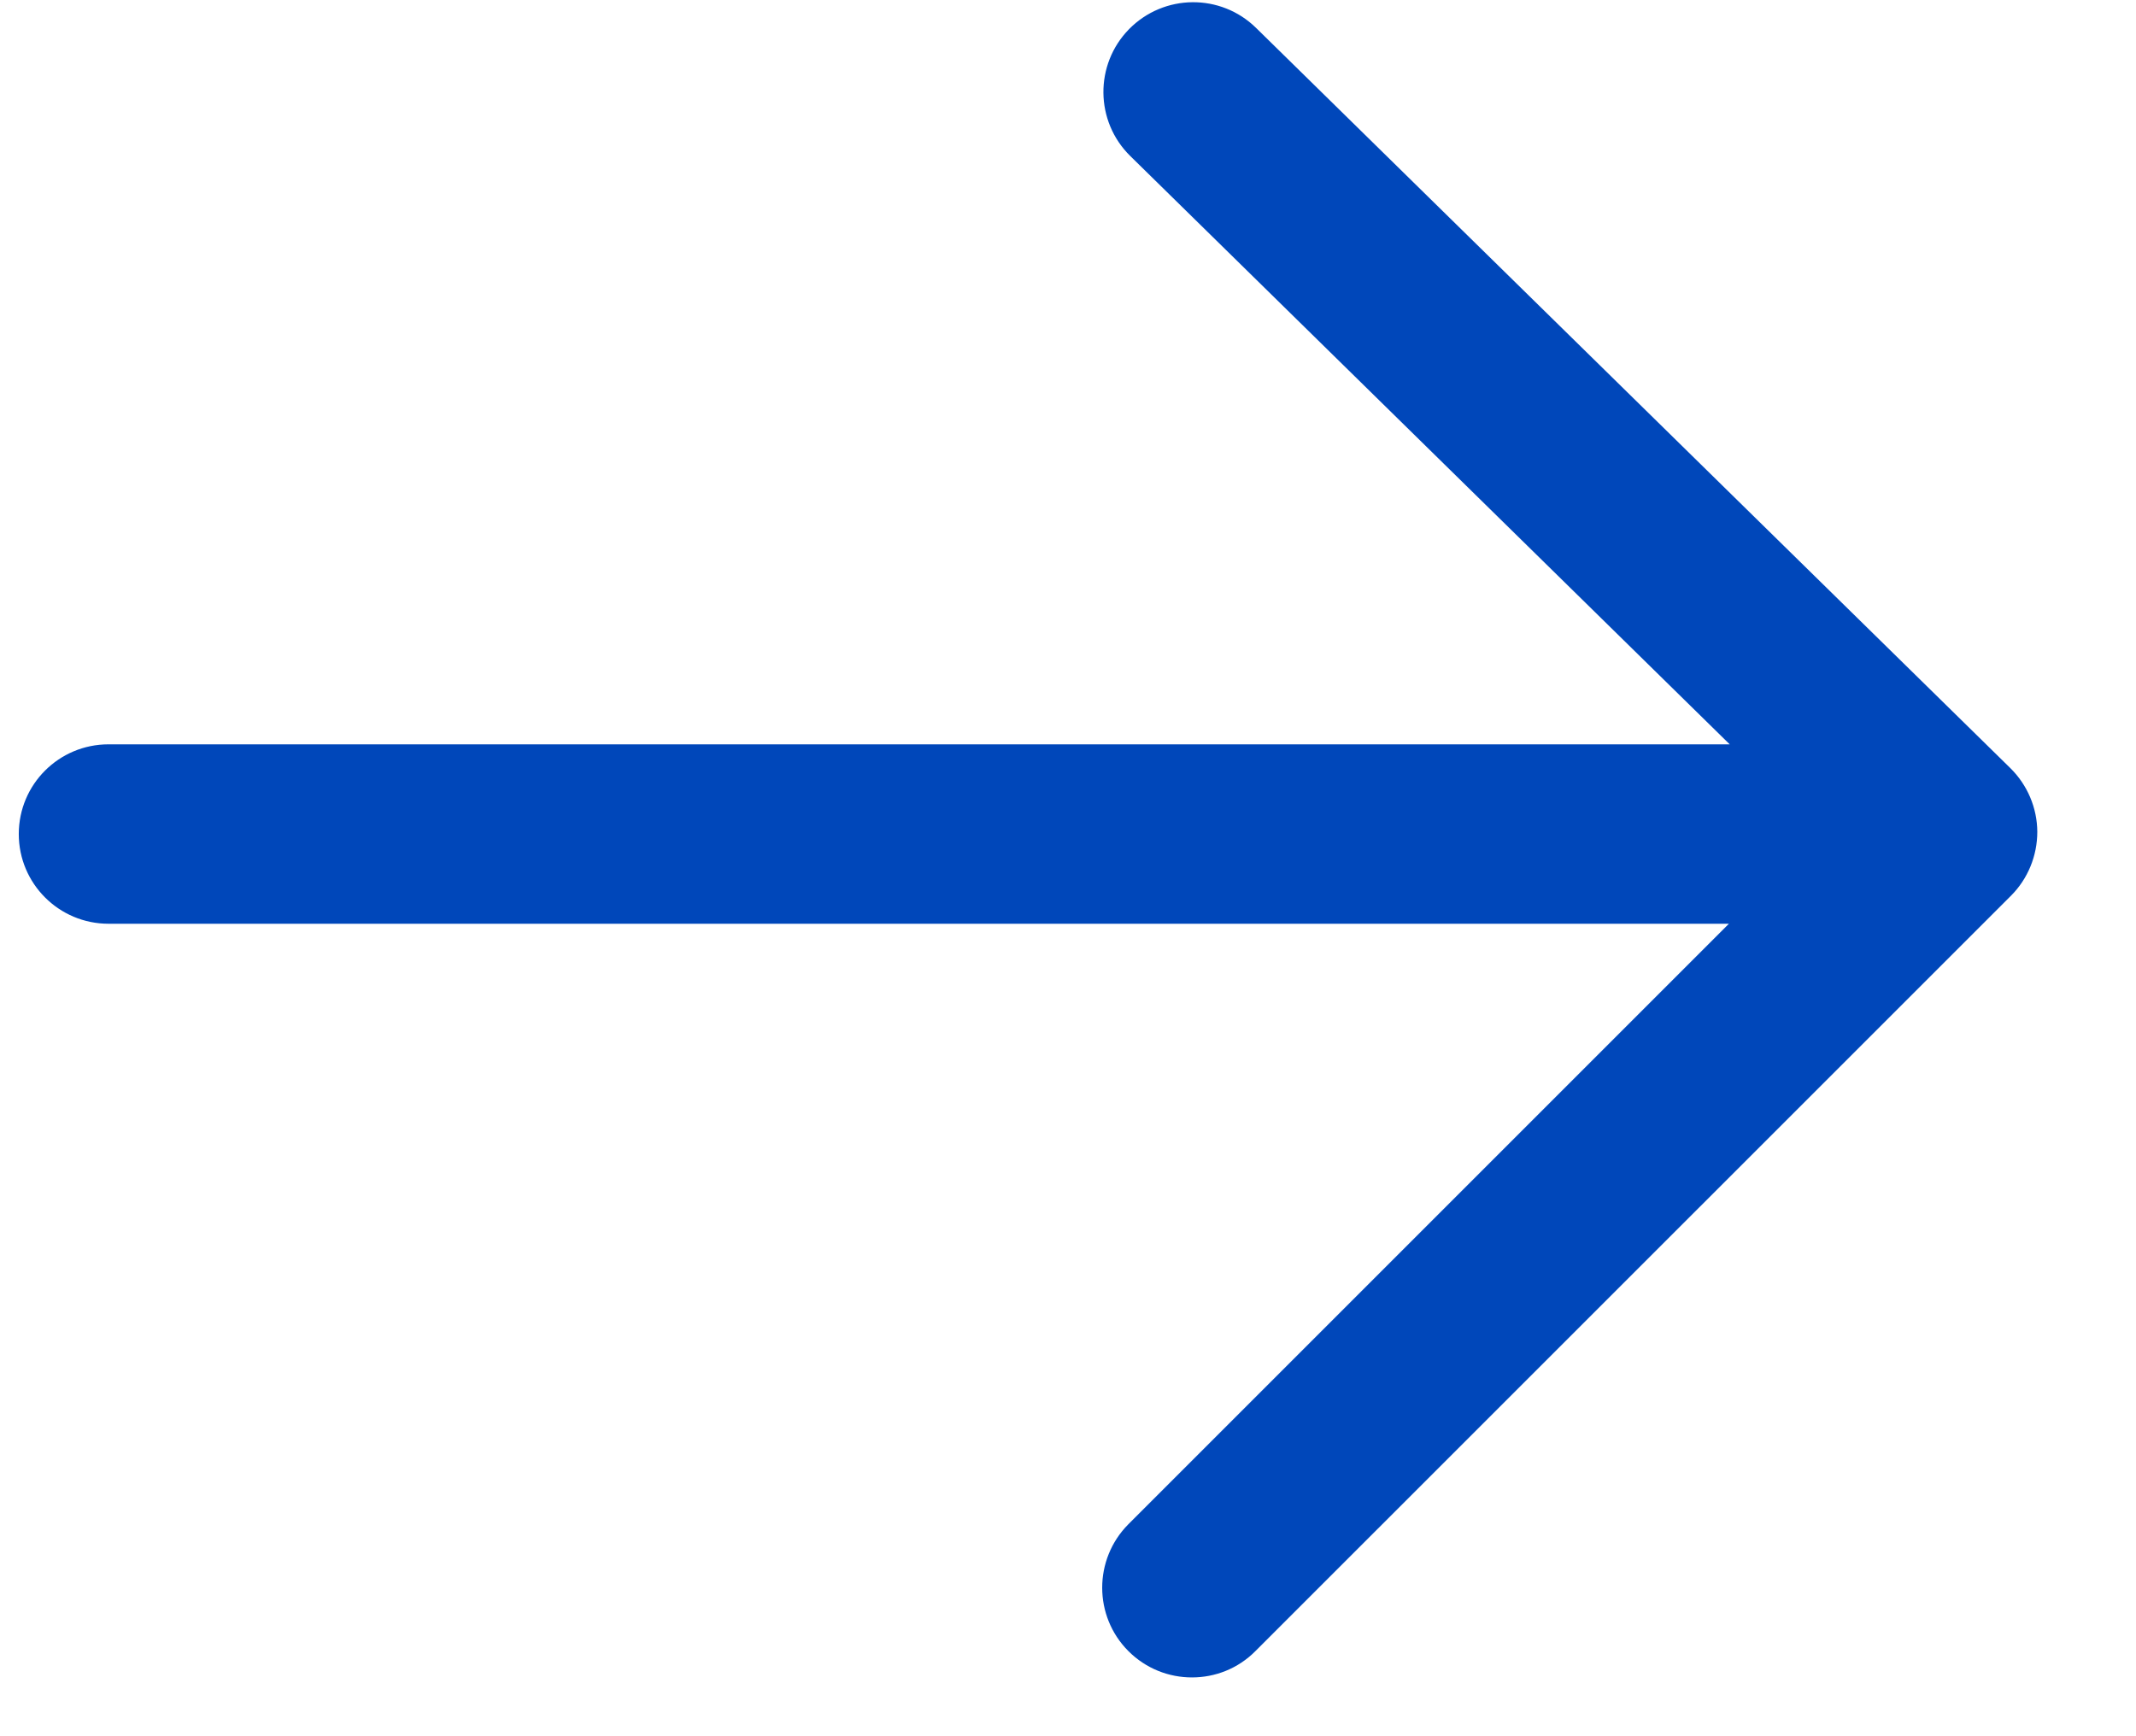
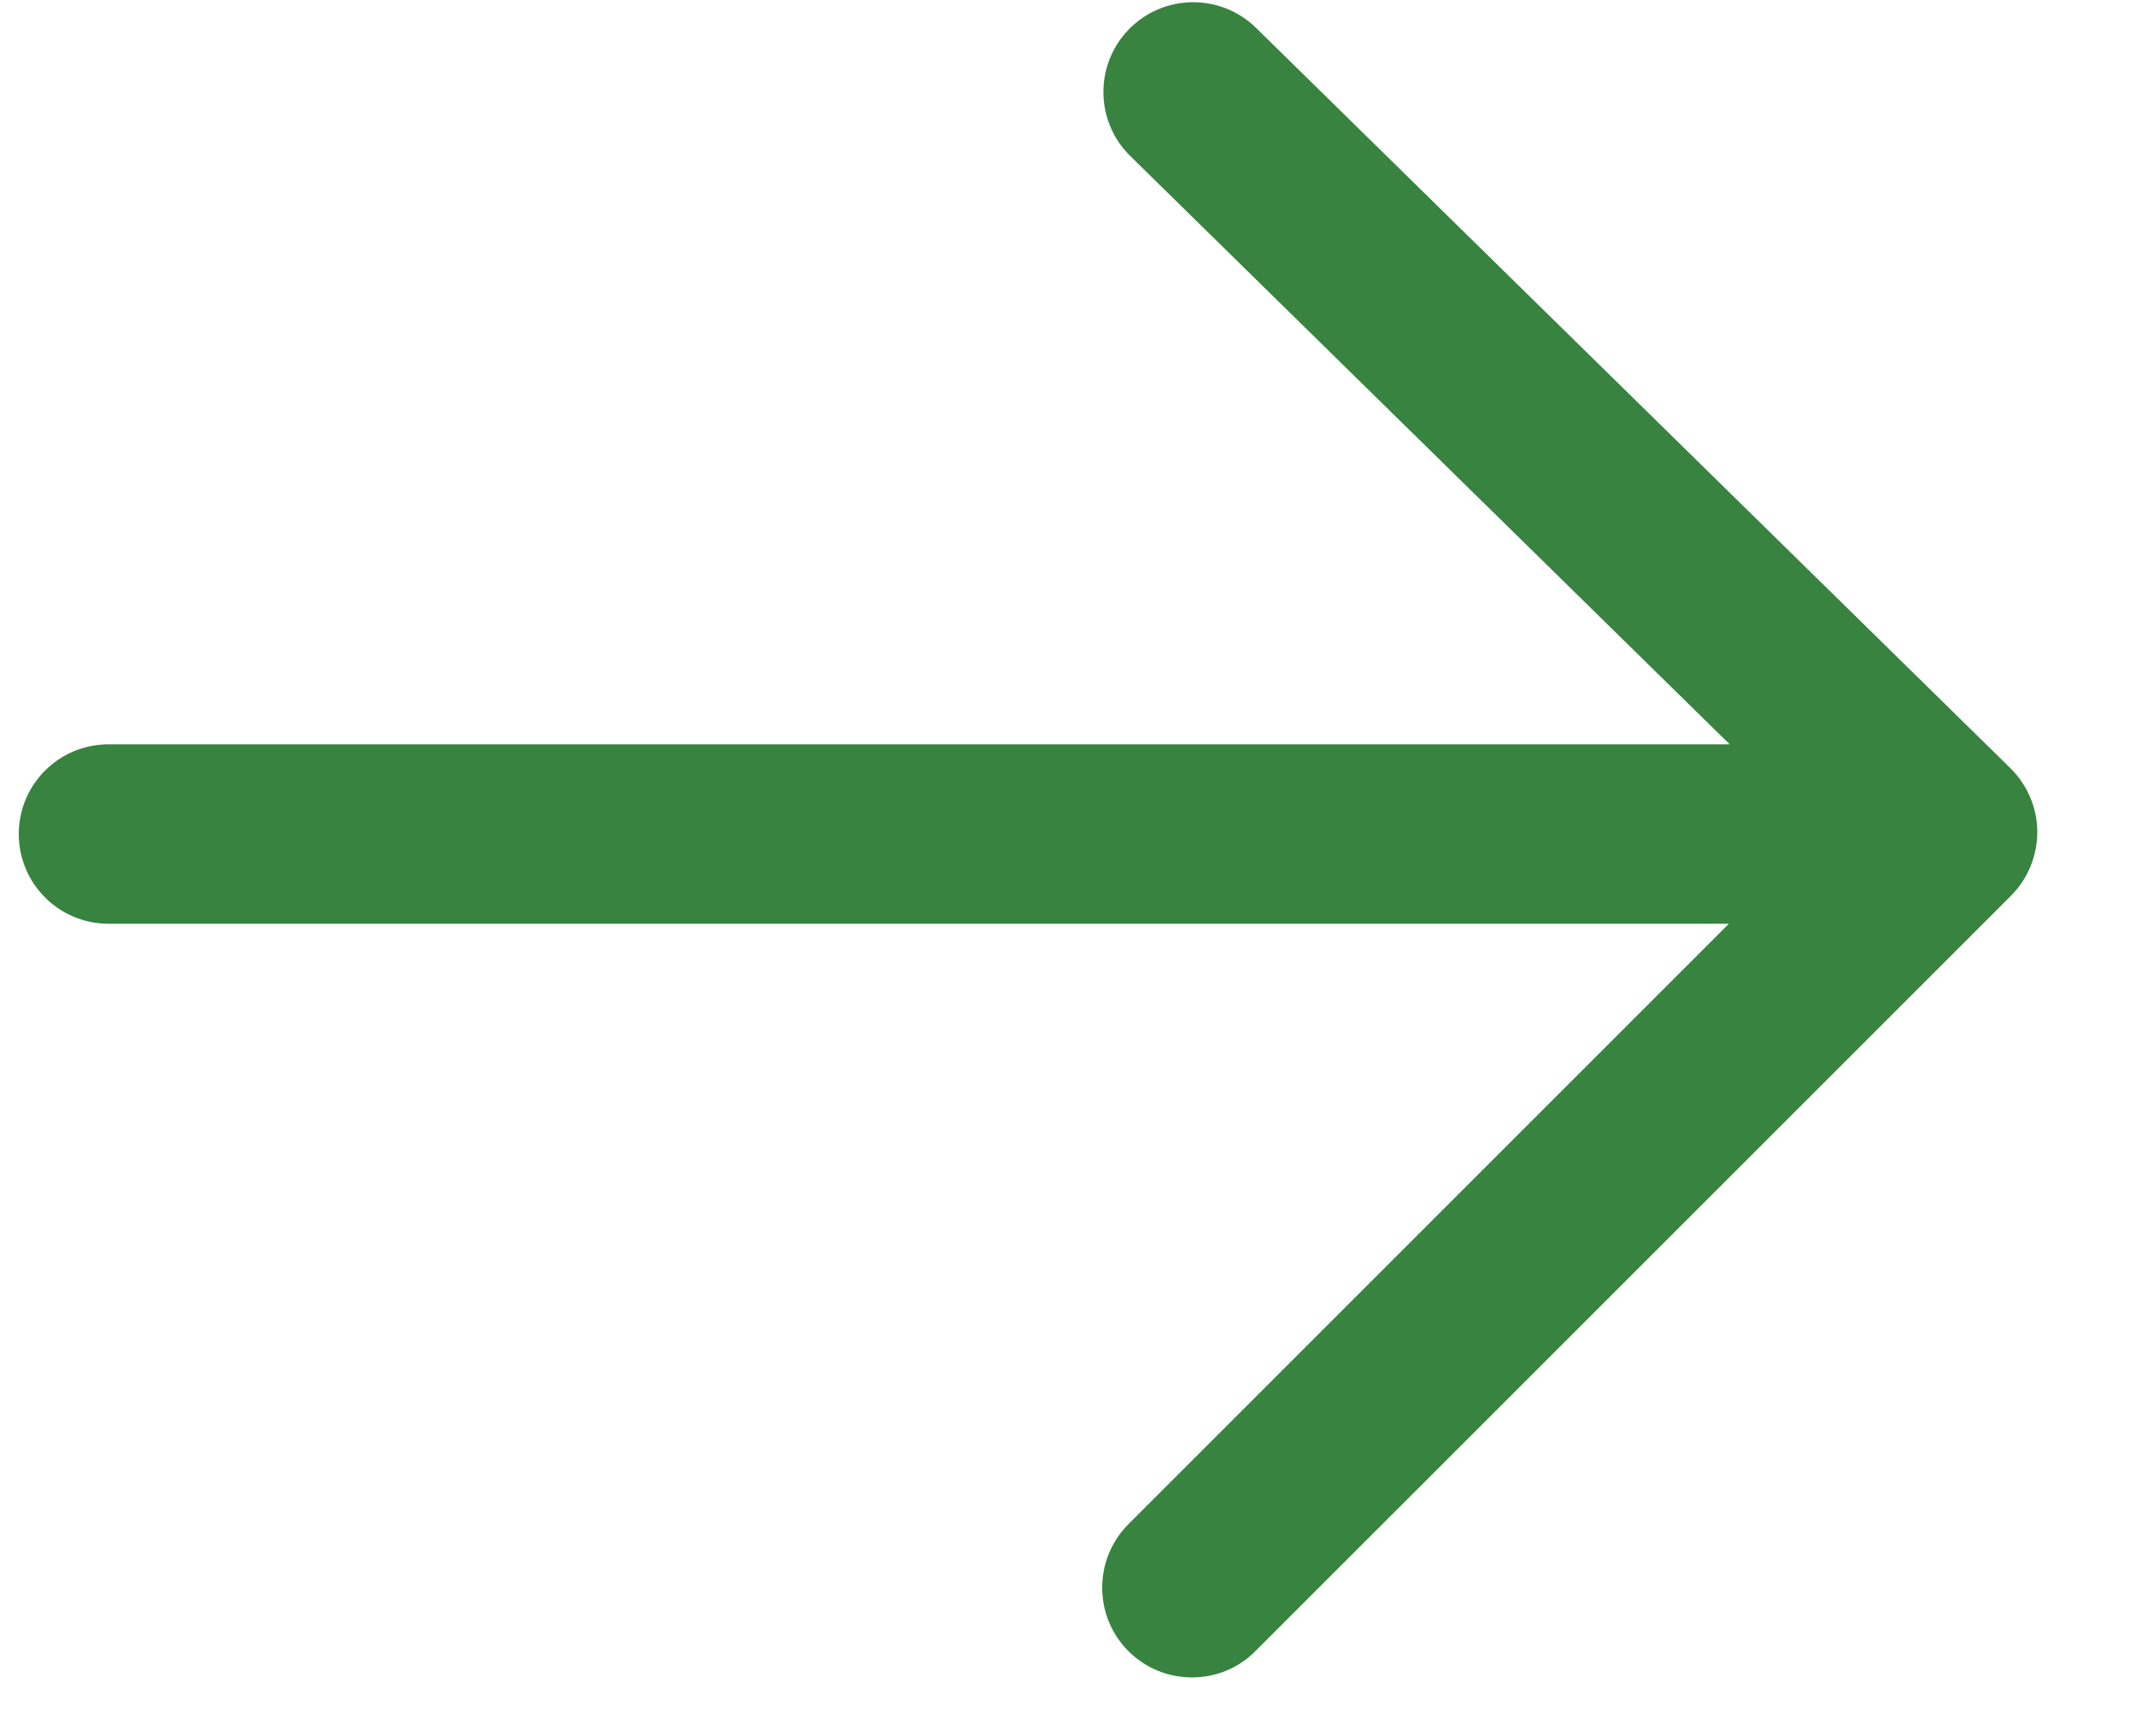
<svg xmlns="http://www.w3.org/2000/svg" width="16px" height="13px" viewBox="0 0 16 13" version="1.1">
  <defs />
  <g id="Homepage" stroke="none" stroke-width="1" fill="none" fill-rule="evenodd">
-     <g id="UI_default" transform="translate(-685, -2232)" fill="#0047BA">
+     <g id="UI_default" transform="translate(-685, -2232)" fill="#37833F">
      <g id="Group-13" transform="translate(197, 1988)">
        <g id="Group-12" transform="translate(0, 72)">
          <g id="Group-11" transform="translate(408, 169)">
            <g id="ic_link_arrow_right" transform="translate(80, 3)">
              <g id="1A" transform="translate(7.689655, 6.5) scale(-1, 1) translate(-7.689655, -6.5) translate(-0.310345, 0)">
                <path d="M14.877,5.576 L2.733,5.576 L7.223,1.169 C7.488,0.909 7.492,0.483 7.232,0.218 C6.971,-0.047 6.546,-0.051 6.281,0.209 L0.631,5.754 C0.503,5.88 0.43,6.052 0.429,6.231 C0.429,6.41 0.499,6.583 0.626,6.71 L6.286,12.369 C6.417,12.501 6.589,12.566 6.761,12.566 C6.933,12.566 7.105,12.501 7.237,12.369 C7.499,12.107 7.499,11.681 7.237,11.418 L2.739,6.92 L14.877,6.92 C15.248,6.92 15.549,6.619 15.549,6.248 C15.549,5.876 15.248,5.576 14.877,5.576" />
              </g>
            </g>
          </g>
        </g>
      </g>
    </g>
  </g>
</svg>
